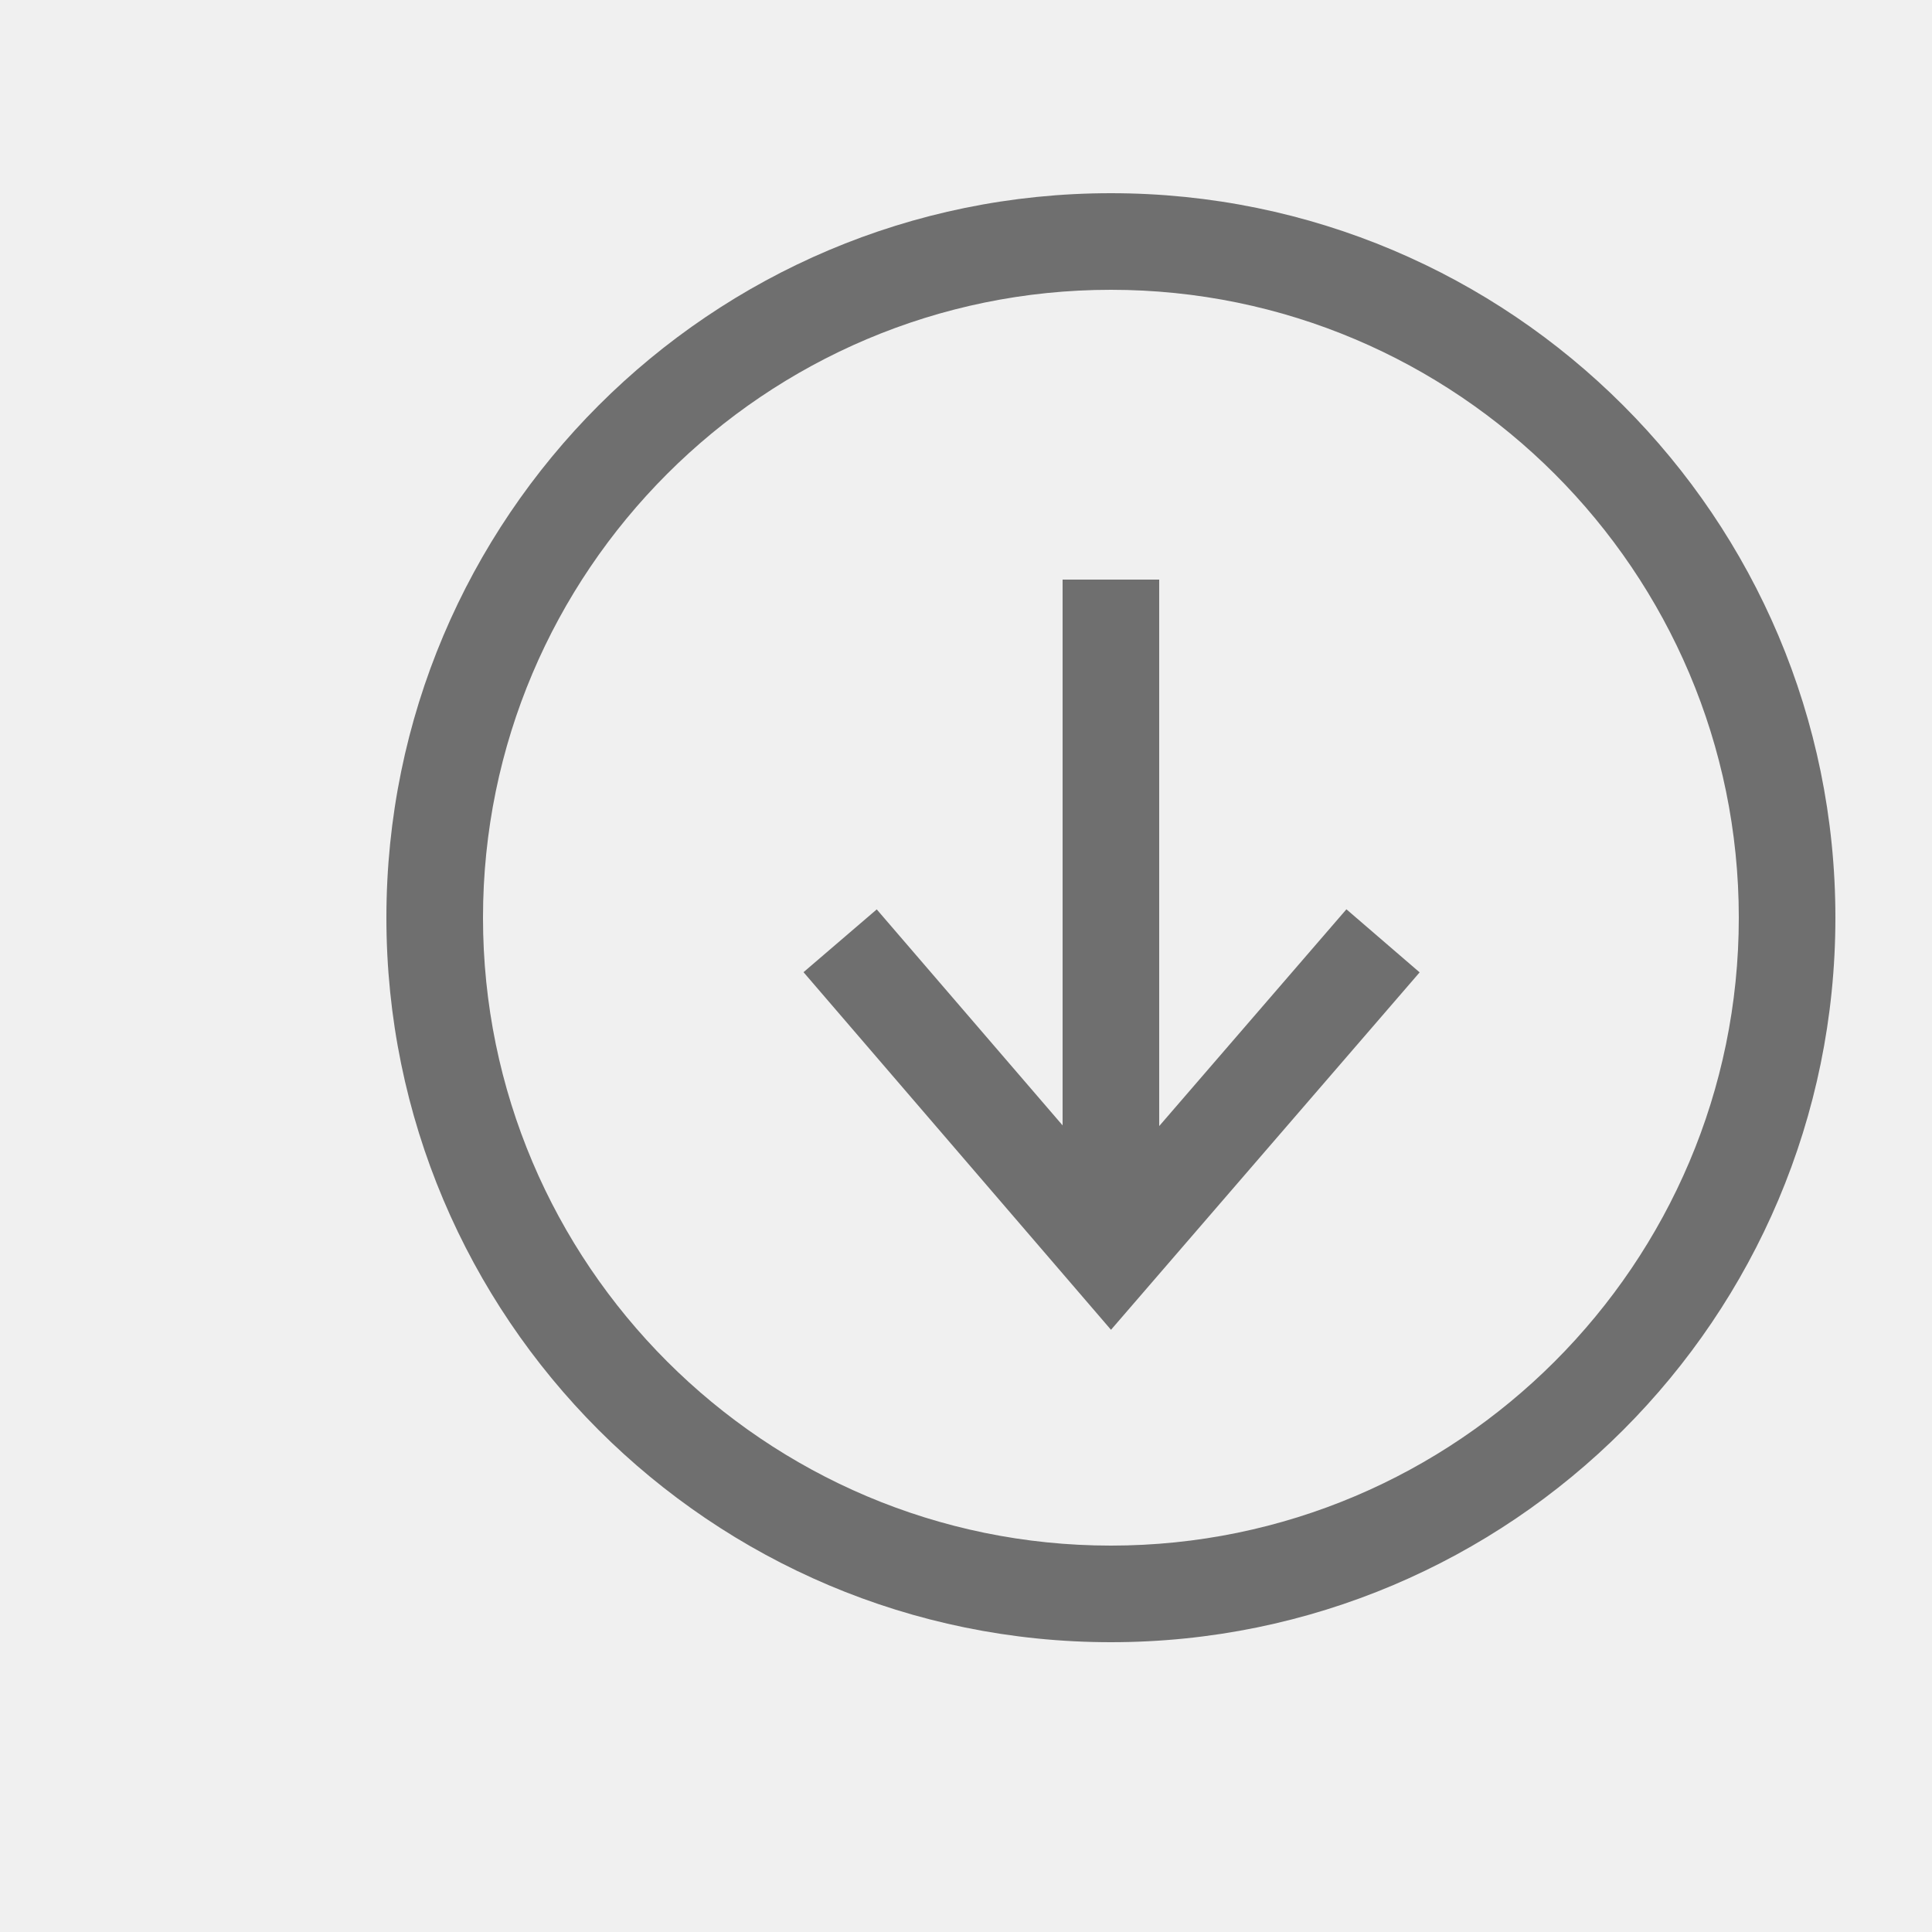
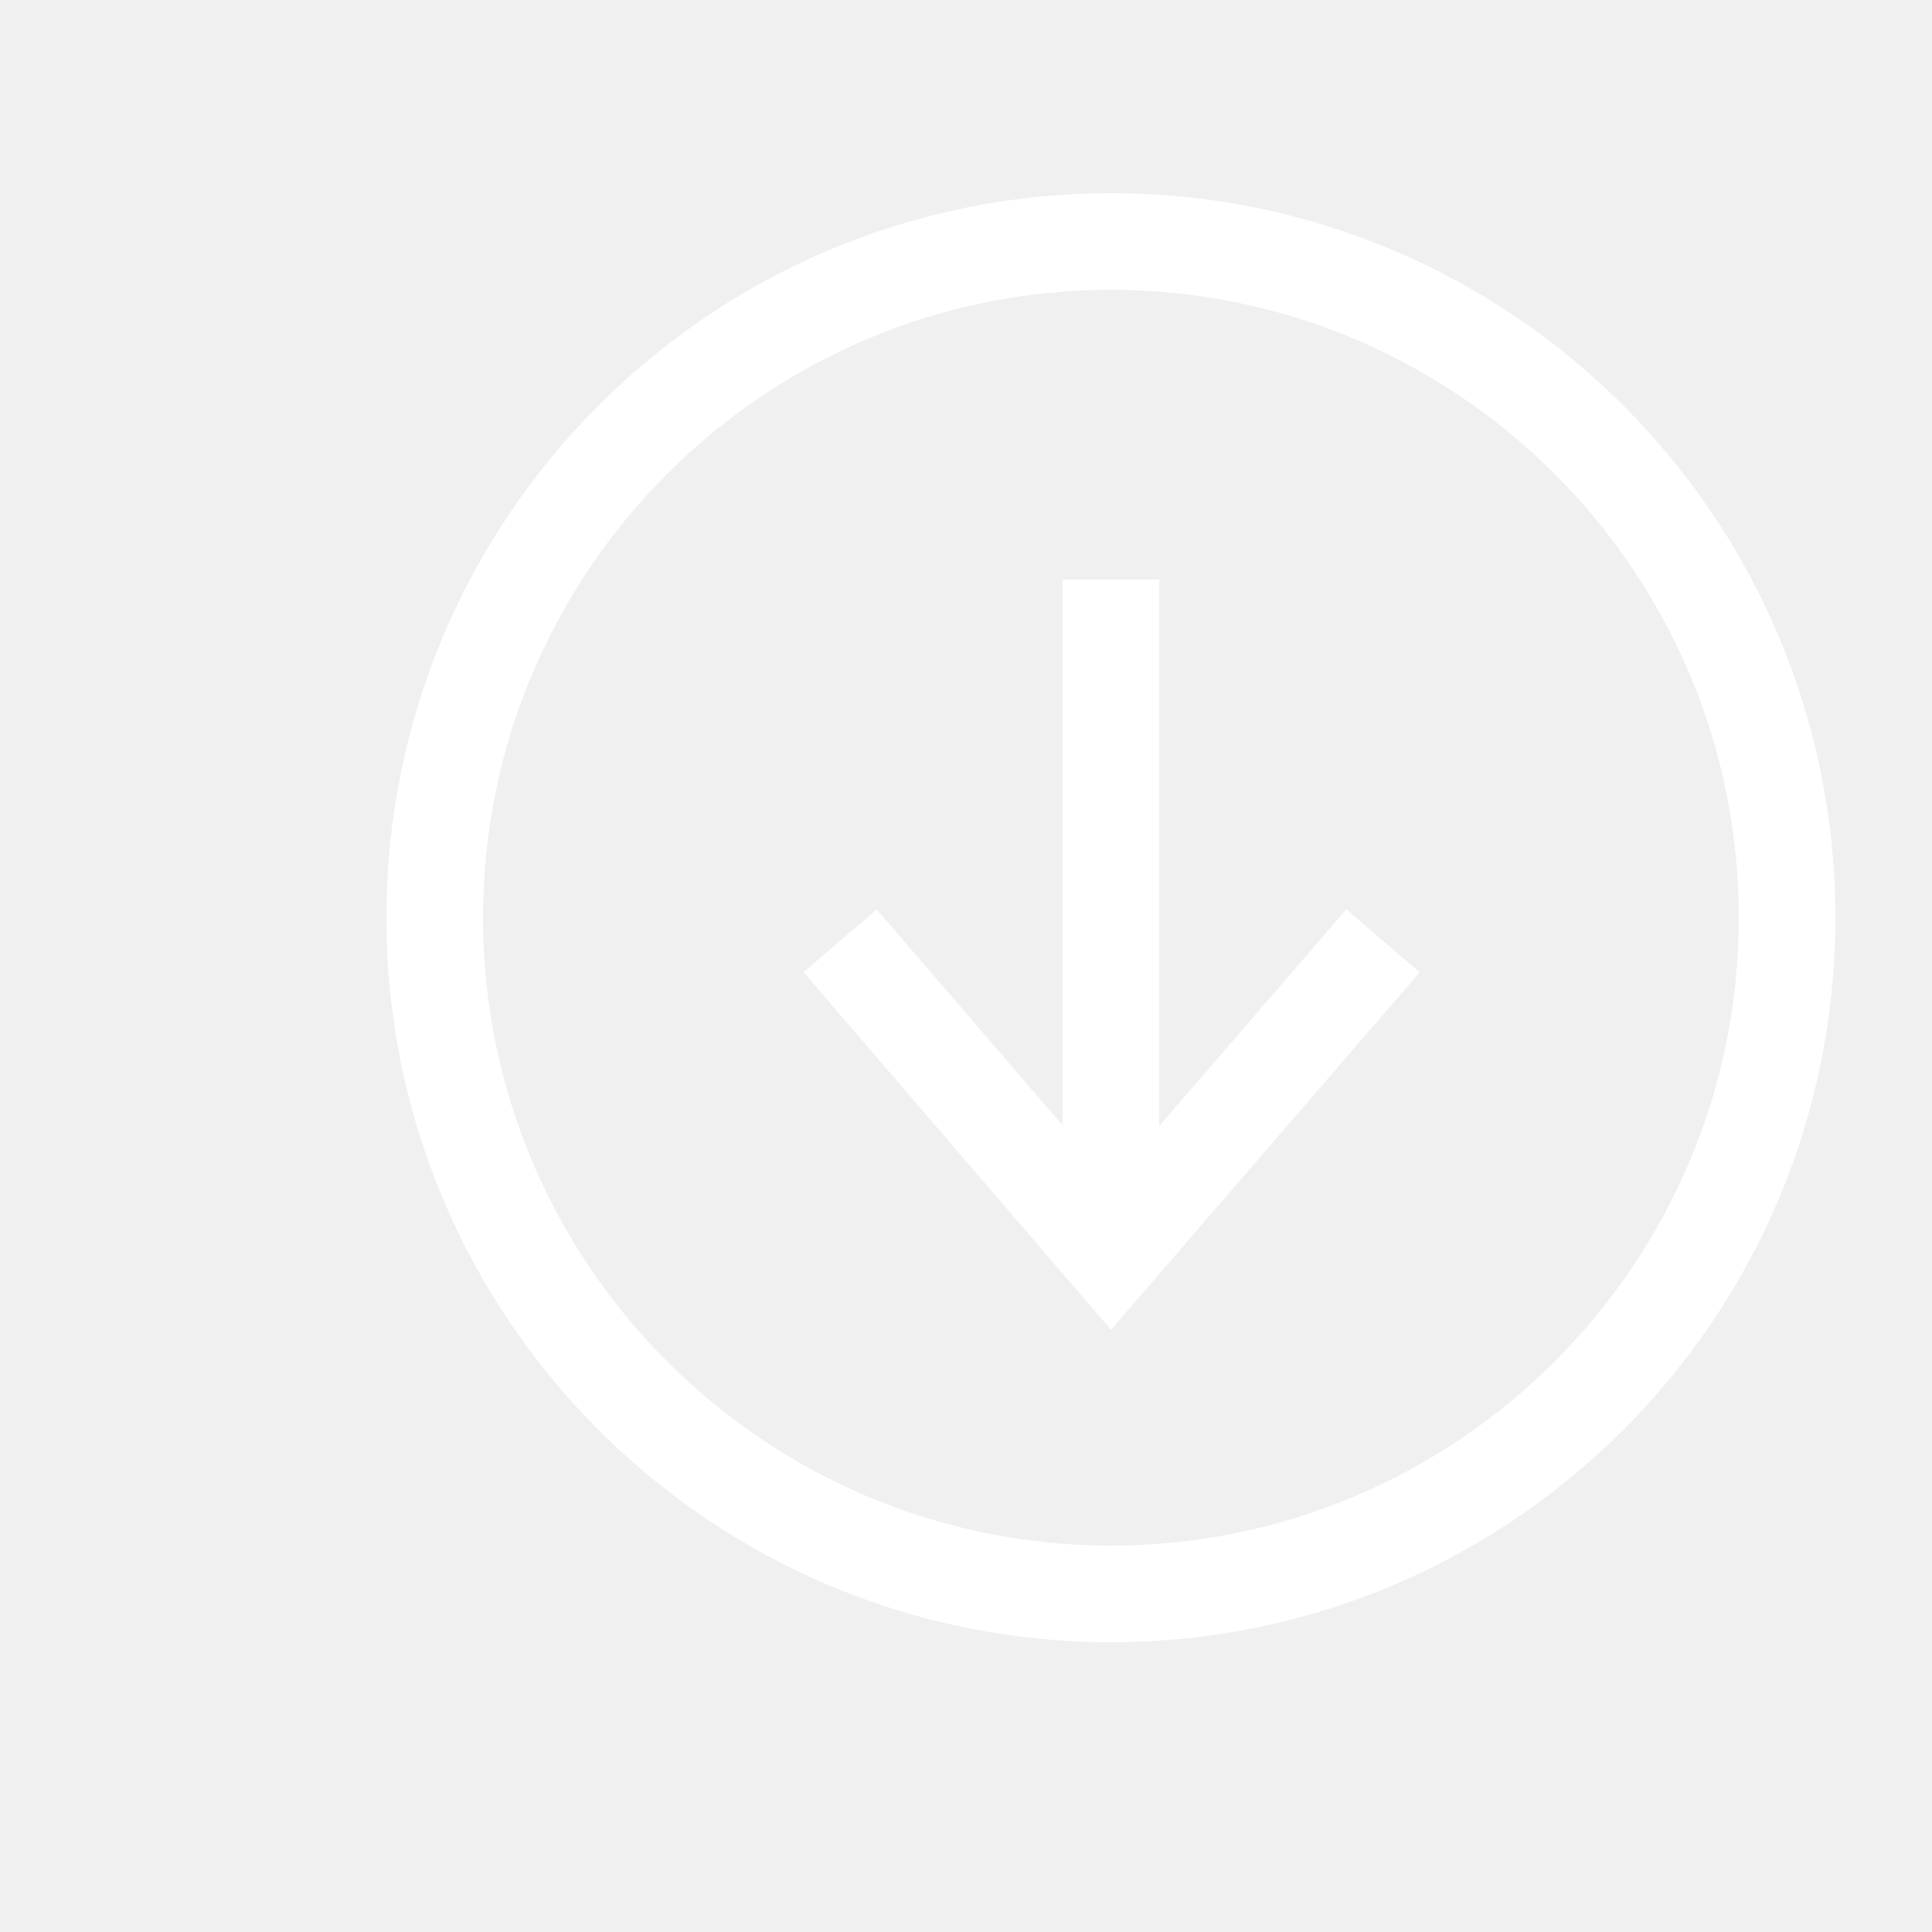
<svg xmlns="http://www.w3.org/2000/svg" viewBox="0 0 20 20">
-   <path d="M12 11.657V6h-1v5.65L9.076 9.414l-.758.65 3.183 3.702 3.195-3.7-.758-.653L12 11.657zM11.5 2C7.358 2 4 5.358 4 9.5c0 4.142 3.358 7.5 7.5 7.5 4.142 0 7.5-3.358 7.5-7.5C19 5.358 15.642 2 11.5 2zm0 14C7.916 16 5 13.084 5 9.5S7.916 3 11.5 3 18 5.916 18 9.5 15.084 16 11.5 16z" fill="#6f6f6f" fill-rule="evenodd" />
+   <path d="M12 11.657V6h-1v5.65L9.076 9.414l-.758.65 3.183 3.702 3.195-3.7-.758-.653L12 11.657zM11.5 2C7.358 2 4 5.358 4 9.5c0 4.142 3.358 7.5 7.5 7.5 4.142 0 7.5-3.358 7.5-7.5C19 5.358 15.642 2 11.5 2zm0 14C7.916 16 5 13.084 5 9.5S7.916 3 11.5 3 18 5.916 18 9.5 15.084 16 11.5 16z" fill="#ffffff" fill-rule="evenodd" />
</svg>
